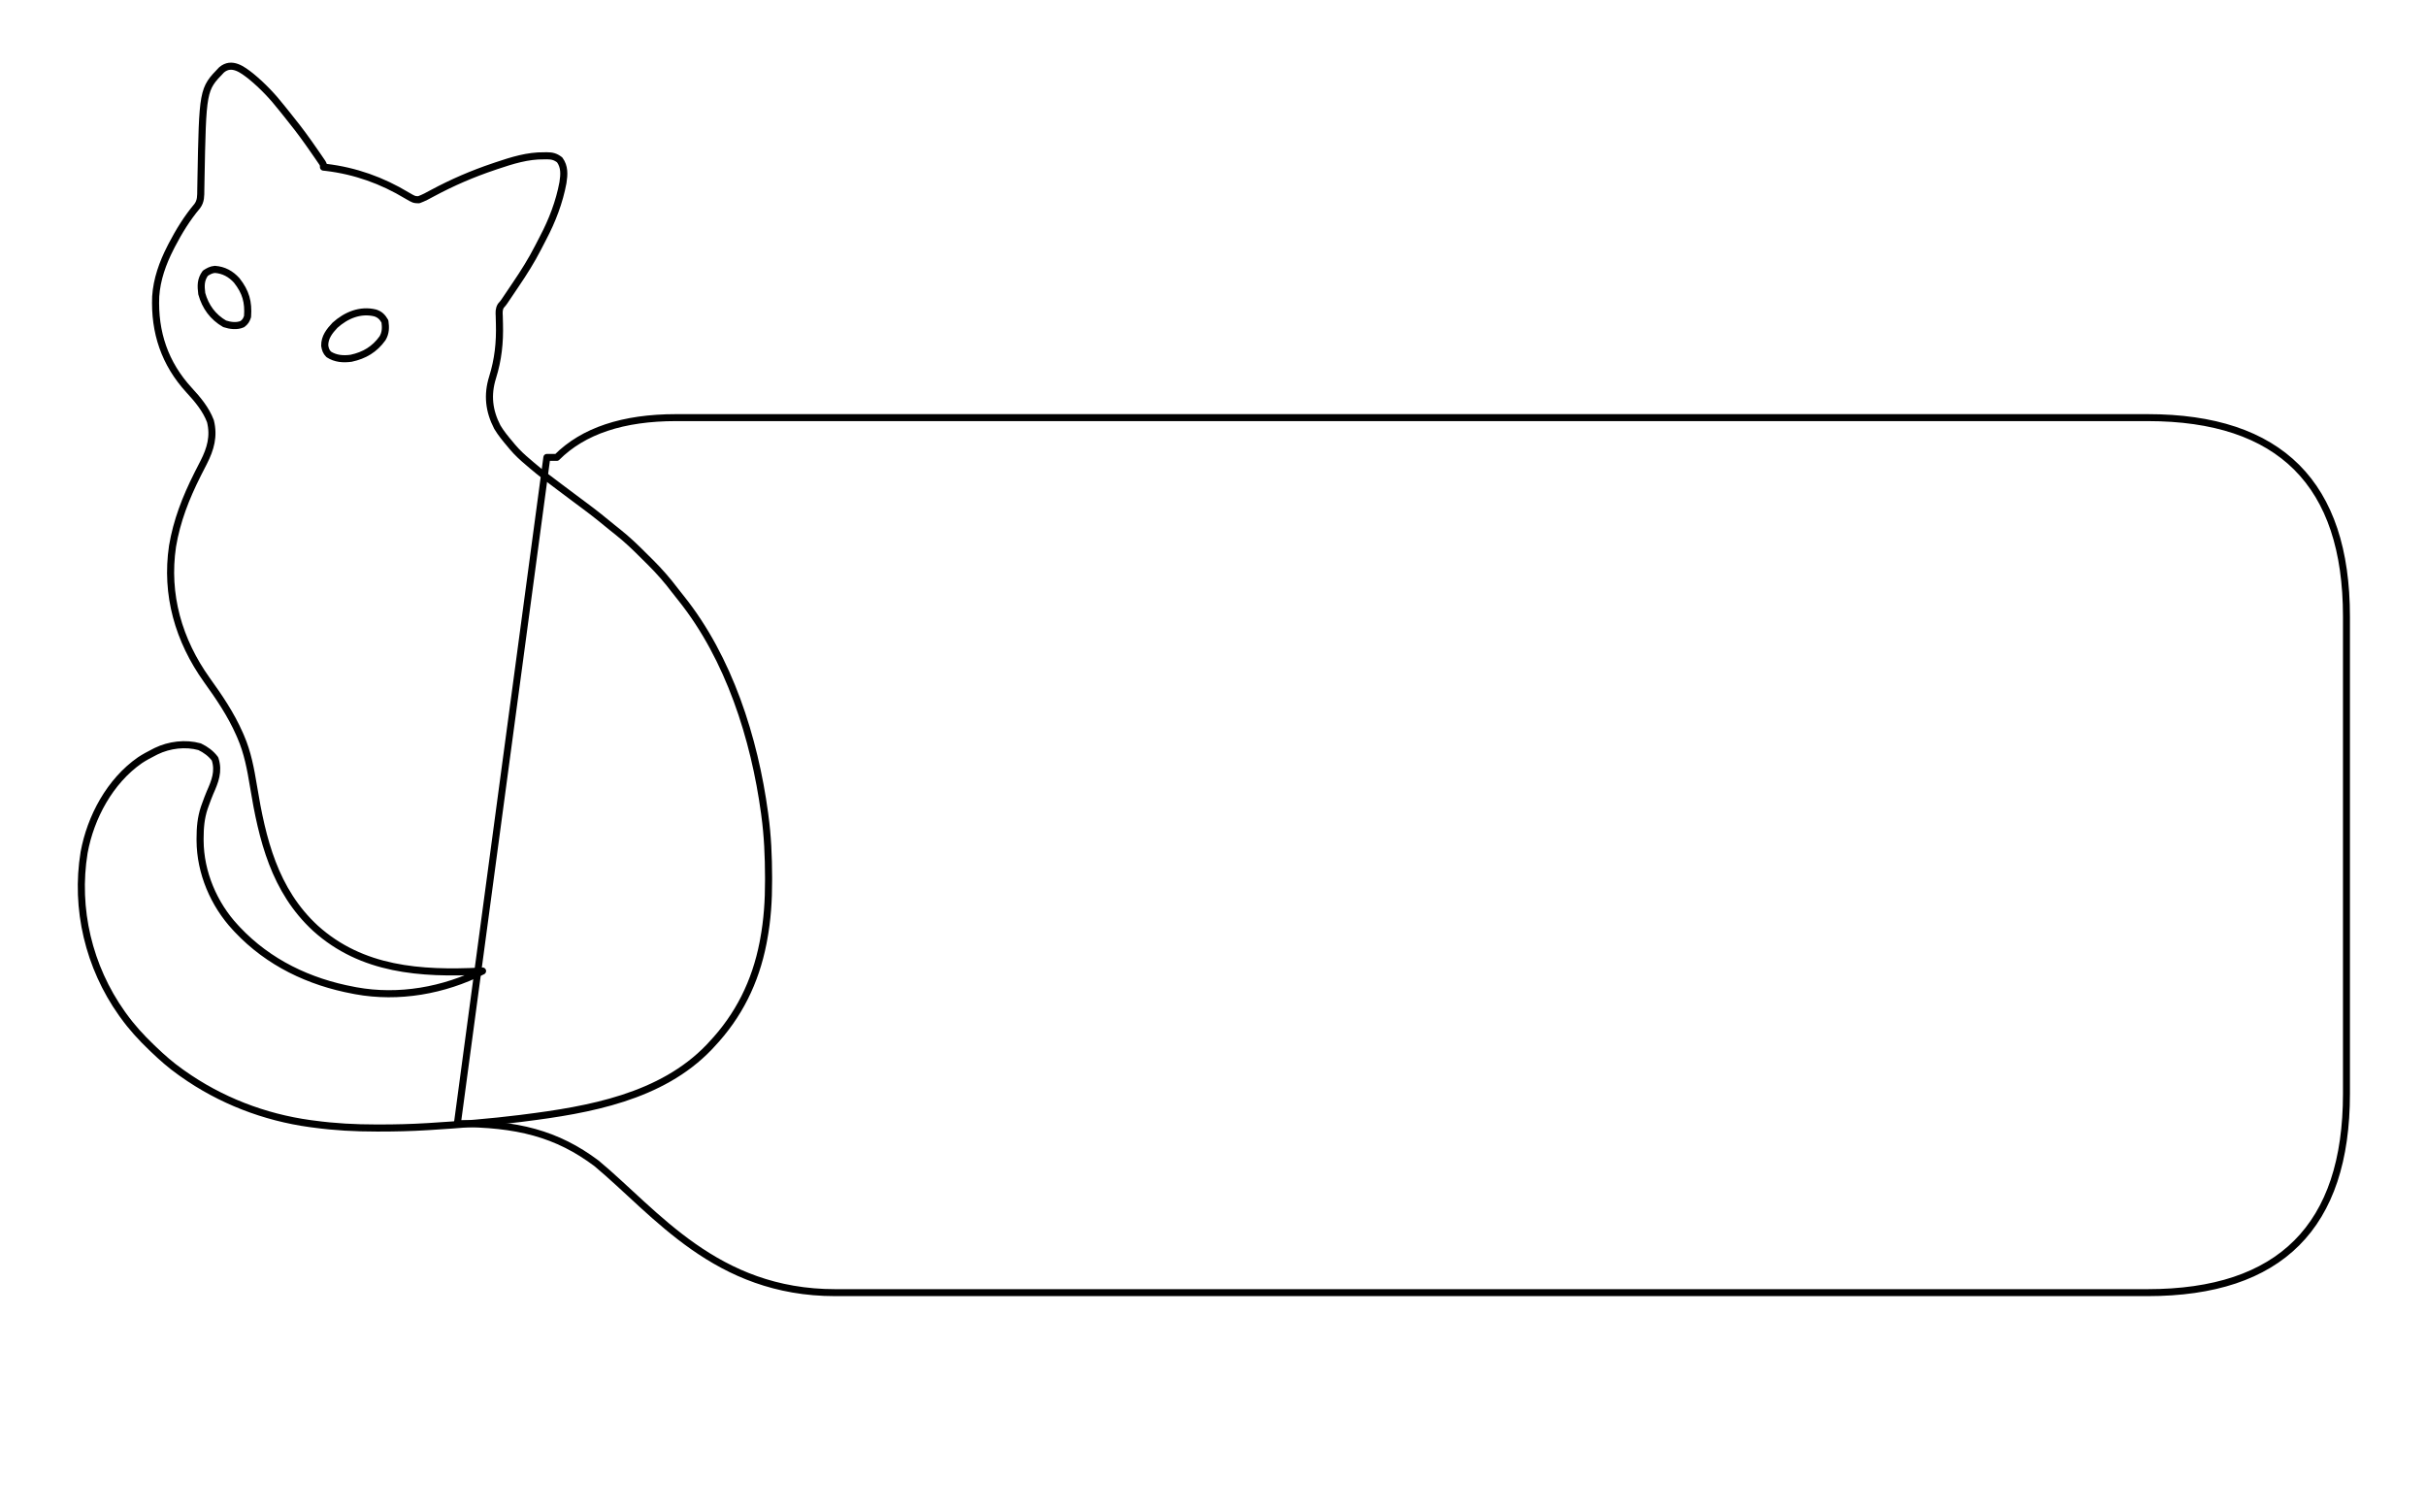
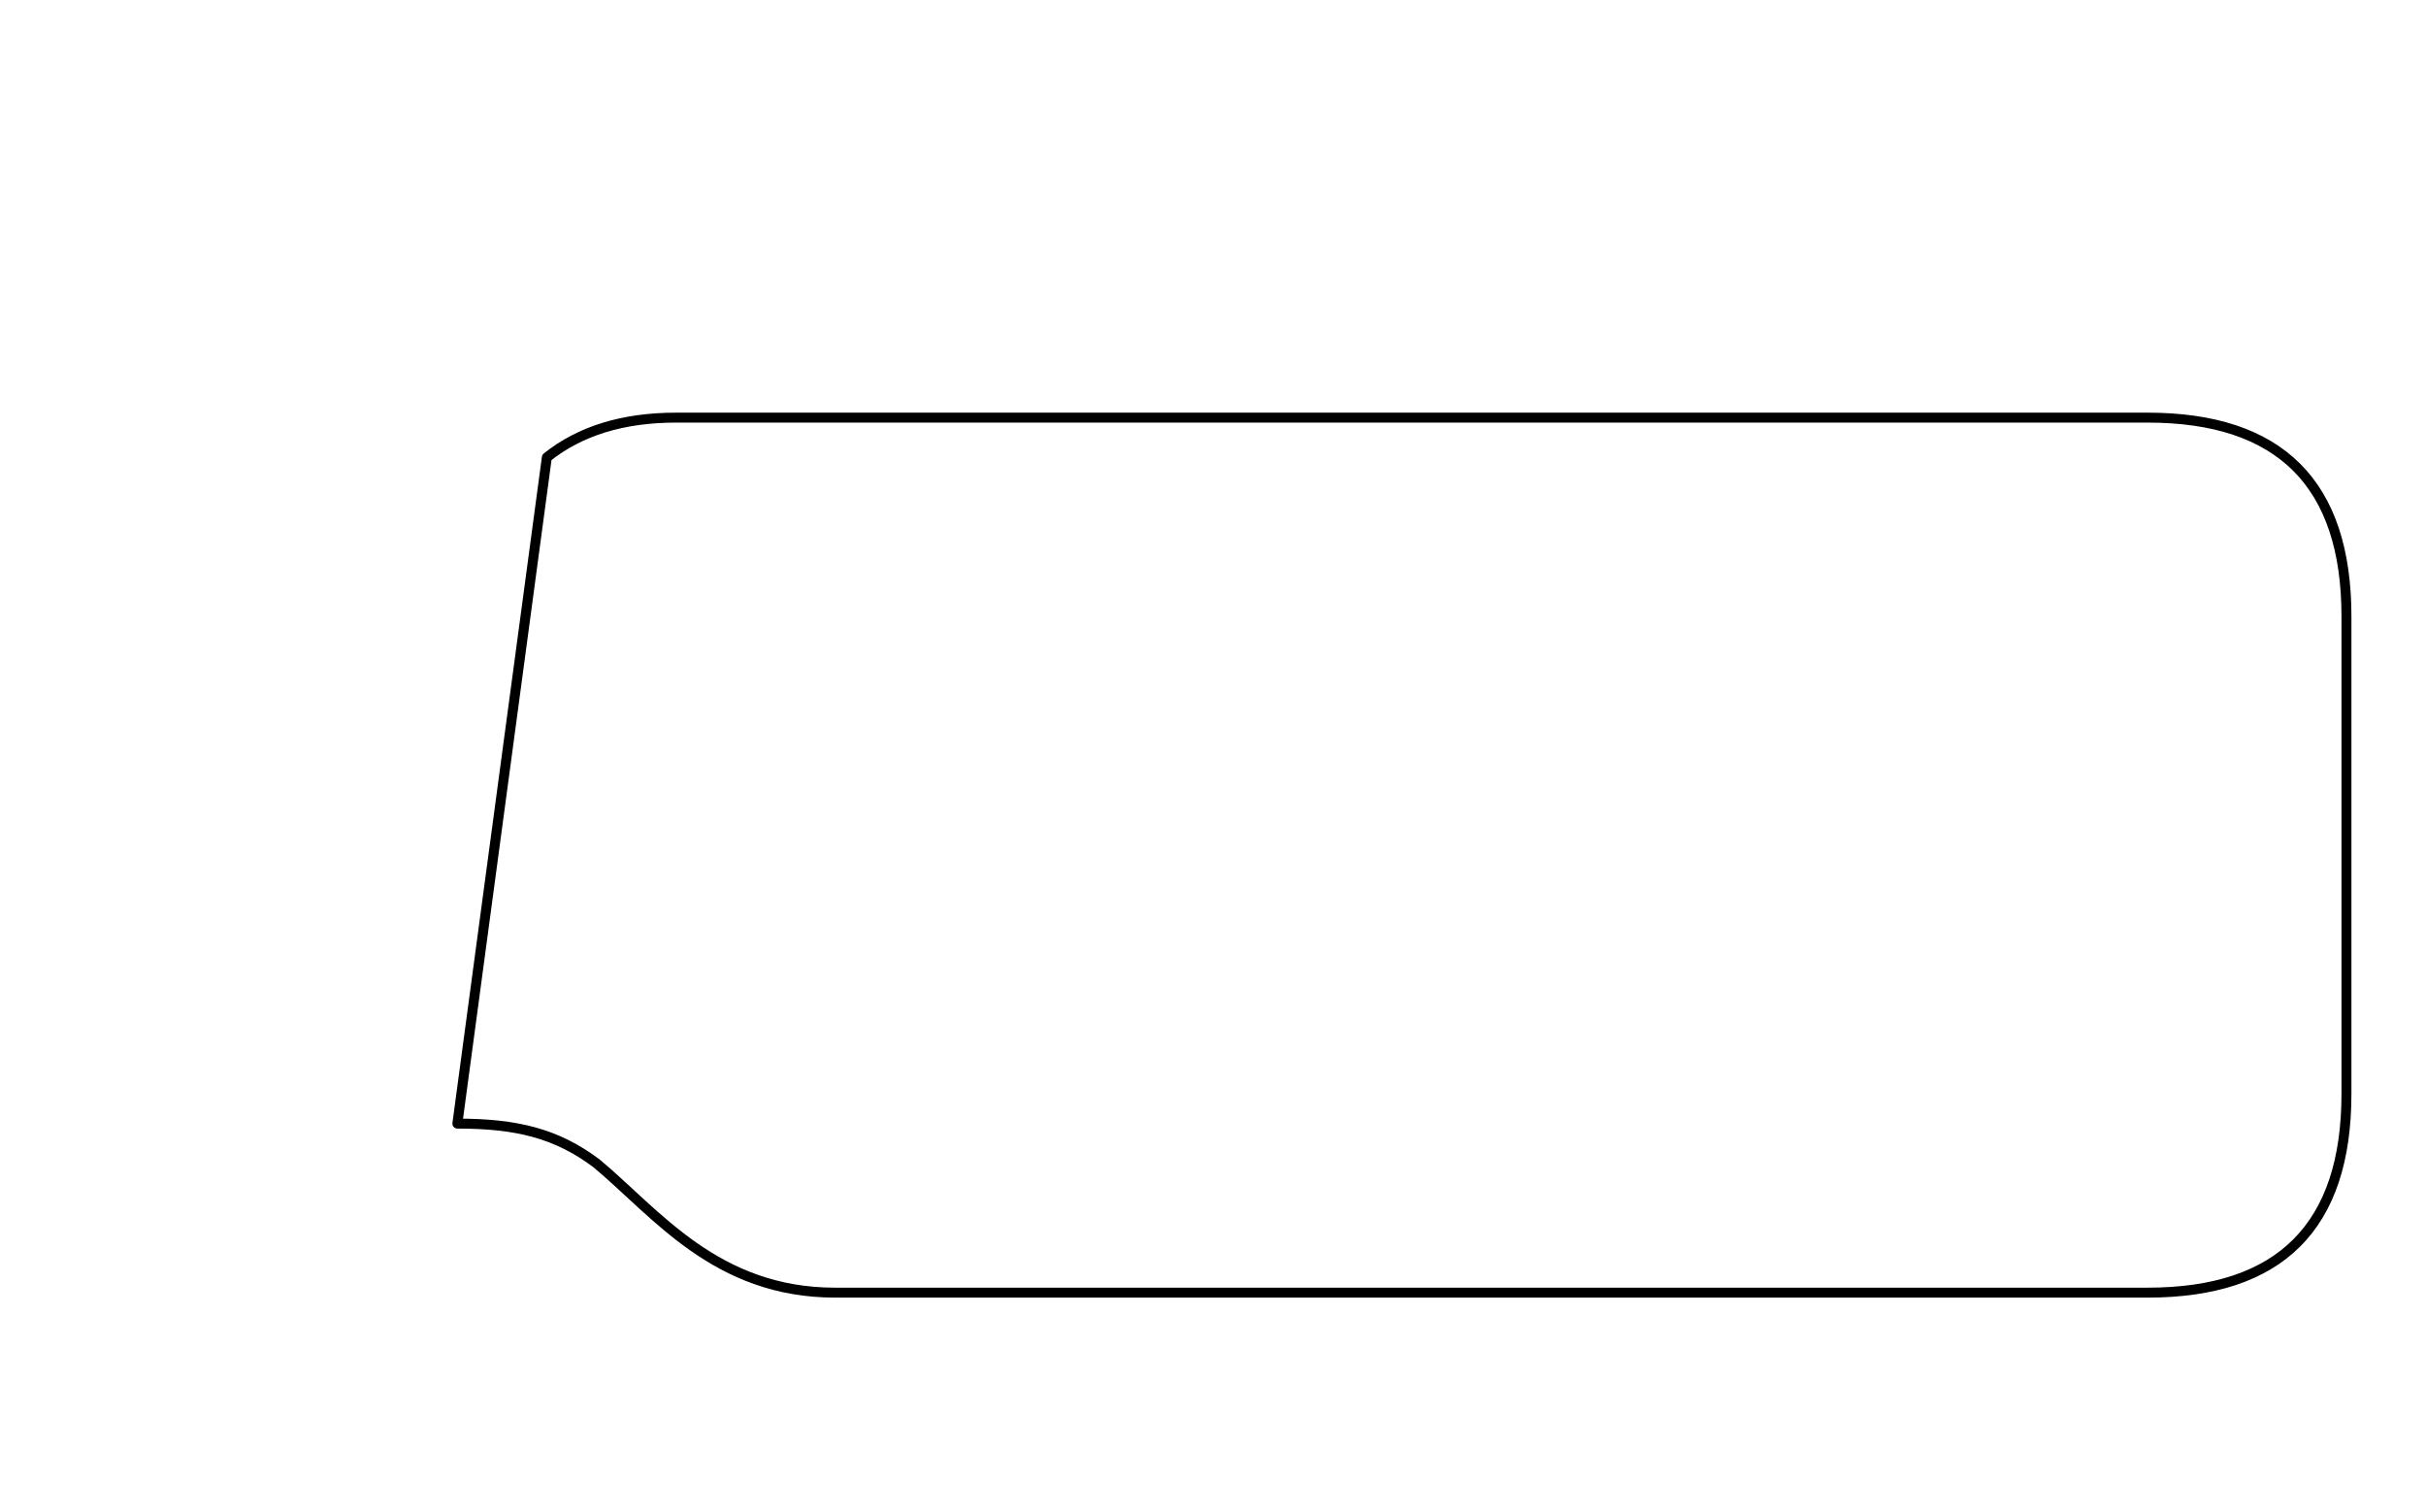
- <svg xmlns="http://www.w3.org/2000/svg" width="244" height="152" viewBox="0 0 244 152">
-   <path d="M 25.106 10.548 C 25.599 10.952 26.034 11.414 26.426 11.915 C 26.496 12.004 26.567 12.092 26.638 12.179 C 26.94 12.552 27.232 12.929 27.509 13.321 C 27.54 13.364 27.57 13.408 27.602 13.452 C 27.691 13.578 27.779 13.704 27.866 13.831 C 27.896 13.874 27.926 13.917 27.956 13.961 C 27.984 14.003 28.013 14.044 28.041 14.086 C 28.054 14.105 28.054 14.105 28.118 14.198 C 28.172 14.29 28.172 14.29 28.172 14.392 C 28.21 14.396 28.248 14.4 28.287 14.404 C 29.517 14.552 30.653 14.957 31.711 15.596 C 32.007 15.769 32.007 15.769 32.206 15.775 C 32.413 15.699 32.599 15.6 32.791 15.493 C 33.635 15.04 34.484 14.675 35.391 14.37 C 35.43 14.357 35.468 14.344 35.508 14.33 C 36.159 14.111 36.825 13.902 37.518 13.914 C 37.554 13.913 37.59 13.913 37.627 13.912 C 37.851 13.913 37.992 13.945 38.175 14.086 C 38.387 14.378 38.368 14.702 38.314 15.049 C 38.162 15.87 37.859 16.657 37.471 17.394 C 37.399 17.531 37.328 17.668 37.258 17.806 C 36.98 18.349 36.662 18.854 36.319 19.359 C 36.268 19.434 36.218 19.51 36.167 19.585 C 36.075 19.722 35.983 19.859 35.89 19.996 C 35.87 20.024 35.851 20.053 35.831 20.083 C 35.777 20.159 35.777 20.159 35.685 20.263 C 35.597 20.407 35.608 20.541 35.616 20.705 C 35.617 20.773 35.619 20.842 35.621 20.91 C 35.622 20.946 35.623 20.982 35.624 21.019 C 35.646 21.818 35.571 22.537 35.332 23.302 C 35.103 24.04 35.178 24.711 35.534 25.4 C 35.691 25.664 35.885 25.897 36.083 26.131 C 36.113 26.167 36.143 26.204 36.174 26.241 C 36.38 26.485 36.604 26.692 36.849 26.896 C 36.892 26.934 36.936 26.972 36.982 27.011 C 37.366 27.338 37.766 27.64 38.171 27.94 C 38.382 28.097 38.592 28.255 38.802 28.413 C 38.952 28.525 39.102 28.638 39.253 28.749 C 39.649 29.042 40.033 29.351 40.413 29.665 C 40.491 29.728 40.569 29.79 40.647 29.852 C 41.032 30.158 41.382 30.493 41.728 30.841 C 41.824 30.937 41.92 31.032 42.017 31.127 C 42.397 31.506 42.742 31.899 43.065 32.328 C 43.149 32.439 43.236 32.547 43.323 32.655 C 45.344 35.181 46.422 38.576 46.852 41.748 C 46.854 41.763 46.854 41.763 46.864 41.841 C 46.983 42.714 47.019 43.582 47.021 44.463 C 47.021 44.485 47.021 44.485 47.021 44.6 C 47.023 45.441 46.969 46.279 46.813 47.107 C 46.809 47.13 46.809 47.13 46.787 47.247 C 46.463 48.9 45.76 50.325 44.606 51.547 C 44.588 51.566 44.588 51.566 44.499 51.663 C 42.474 53.772 39.413 54.313 36.644 54.66 C 36.606 54.665 36.569 54.67 36.53 54.675 C 35.244 54.836 33.956 54.938 32.663 55.018 C 32.624 55.02 32.584 55.023 32.543 55.025 C 31.882 55.066 31.221 55.081 30.558 55.081 C 30.533 55.081 30.533 55.081 30.404 55.081 C 29.515 55.081 28.644 55.036 27.764 54.915 C 27.712 54.909 27.66 54.902 27.607 54.895 C 25.666 54.629 23.796 53.907 22.201 52.772 C 22.171 52.751 22.142 52.73 22.112 52.709 C 21.704 52.421 21.336 52.097 20.976 51.751 C 20.962 51.737 20.962 51.737 20.889 51.668 C 20.451 51.249 20.054 50.815 19.7 50.322 C 19.678 50.291 19.655 50.259 19.631 50.227 C 18.236 48.259 17.646 45.801 18.035 43.416 C 18.309 41.918 19.129 40.392 20.399 39.508 C 20.588 39.383 20.787 39.277 20.989 39.174 C 21.005 39.165 21.005 39.165 21.089 39.123 C 21.643 38.854 22.33 38.769 22.928 38.936 C 23.181 39.056 23.411 39.225 23.579 39.451 C 23.754 39.978 23.577 40.407 23.365 40.885 C 23.299 41.041 23.241 41.199 23.183 41.359 C 23.164 41.413 23.144 41.467 23.124 41.523 C 22.981 41.956 22.947 42.365 22.947 42.82 C 22.947 42.835 22.947 42.835 22.947 42.912 C 22.954 44.258 23.526 45.61 24.447 46.596 C 24.473 46.625 24.499 46.653 24.526 46.681 C 25.848 48.081 27.565 48.901 29.448 49.25 C 29.48 49.256 29.511 49.262 29.544 49.269 C 31.358 49.601 33.276 49.261 34.909 48.434 C 34.878 48.435 34.848 48.437 34.816 48.439 C 32.294 48.563 29.802 48.398 27.835 46.625 C 26.096 45.023 25.575 42.85 25.207 40.6 C 25.088 39.882 24.959 39.181 24.667 38.51 C 24.649 38.47 24.632 38.429 24.613 38.387 C 24.252 37.567 23.757 36.837 23.235 36.112 C 22.037 34.435 21.475 32.495 21.78 30.445 C 21.96 29.37 22.343 28.393 22.83 27.424 C 22.845 27.394 22.86 27.365 22.875 27.334 C 22.949 27.187 23.024 27.04 23.1 26.894 C 23.391 26.324 23.544 25.786 23.385 25.15 C 23.191 24.641 22.847 24.233 22.482 23.837 C 21.449 22.709 21.007 21.39 21.067 19.873 C 21.114 19.147 21.361 18.455 21.691 17.812 C 21.71 17.775 21.729 17.737 21.748 17.699 C 22.054 17.112 22.397 16.551 22.825 16.044 C 22.986 15.829 22.974 15.612 22.977 15.351 C 22.979 15.276 22.98 15.201 22.981 15.126 C 22.982 15.086 22.983 15.047 22.983 15.006 C 23.056 11.103 23.056 11.103 23.857 10.275 C 24.288 9.91 24.741 10.262 25.106 10.548 Z M 23.171 18.884 C 22.968 19.162 22.976 19.419 23.018 19.751 C 23.171 20.303 23.489 20.74 23.987 21.027 C 24.22 21.105 24.509 21.143 24.739 21.038 C 24.864 20.942 24.907 20.871 24.957 20.721 C 25.001 20.102 24.884 19.68 24.498 19.19 C 24.25 18.916 23.948 18.749 23.575 18.723 C 23.414 18.735 23.306 18.8 23.171 18.884 Z M 28.661 21.087 C 28.425 21.337 28.22 21.596 28.225 21.953 C 28.25 22.105 28.284 22.211 28.394 22.321 C 28.681 22.509 29.012 22.532 29.344 22.486 C 29.903 22.366 30.339 22.108 30.673 21.64 C 30.81 21.411 30.81 21.185 30.775 20.925 C 30.67 20.744 30.566 20.634 30.367 20.568 C 29.731 20.411 29.131 20.665 28.661 21.087 Z" transform="translate(6 4) scale(2.375) translate(-17 -9)" fill="none" stroke="currentColor" stroke-width="0.3" stroke-linejoin="round" />
-   <path d="M56 46 Q60 42 68 42 L216 42 Q236 42 236 62 L236 110 Q236 130 216 130 L84 130 C72 130 66 122 60 117 C56 114 52 113 46 113 L55 46 Z" fill="none" stroke="currentColor" stroke-width="0.7" stroke-linejoin="round" />
+ <svg xmlns="http://www.w3.org/2000/svg" width="244" height="152" viewBox="0 0 244 152" role="img" aria-label="Force expanded clock panel outline">
+   <path d="M68 42H216Q236 42 236 62V110Q236 130 216 130H84C72 130 66 122 60 117C56 114 52 113 46 113L55 46Q60 42 68 42Z" fill="none" stroke="currentColor" stroke-width="1" stroke-linejoin="round" />
</svg>
